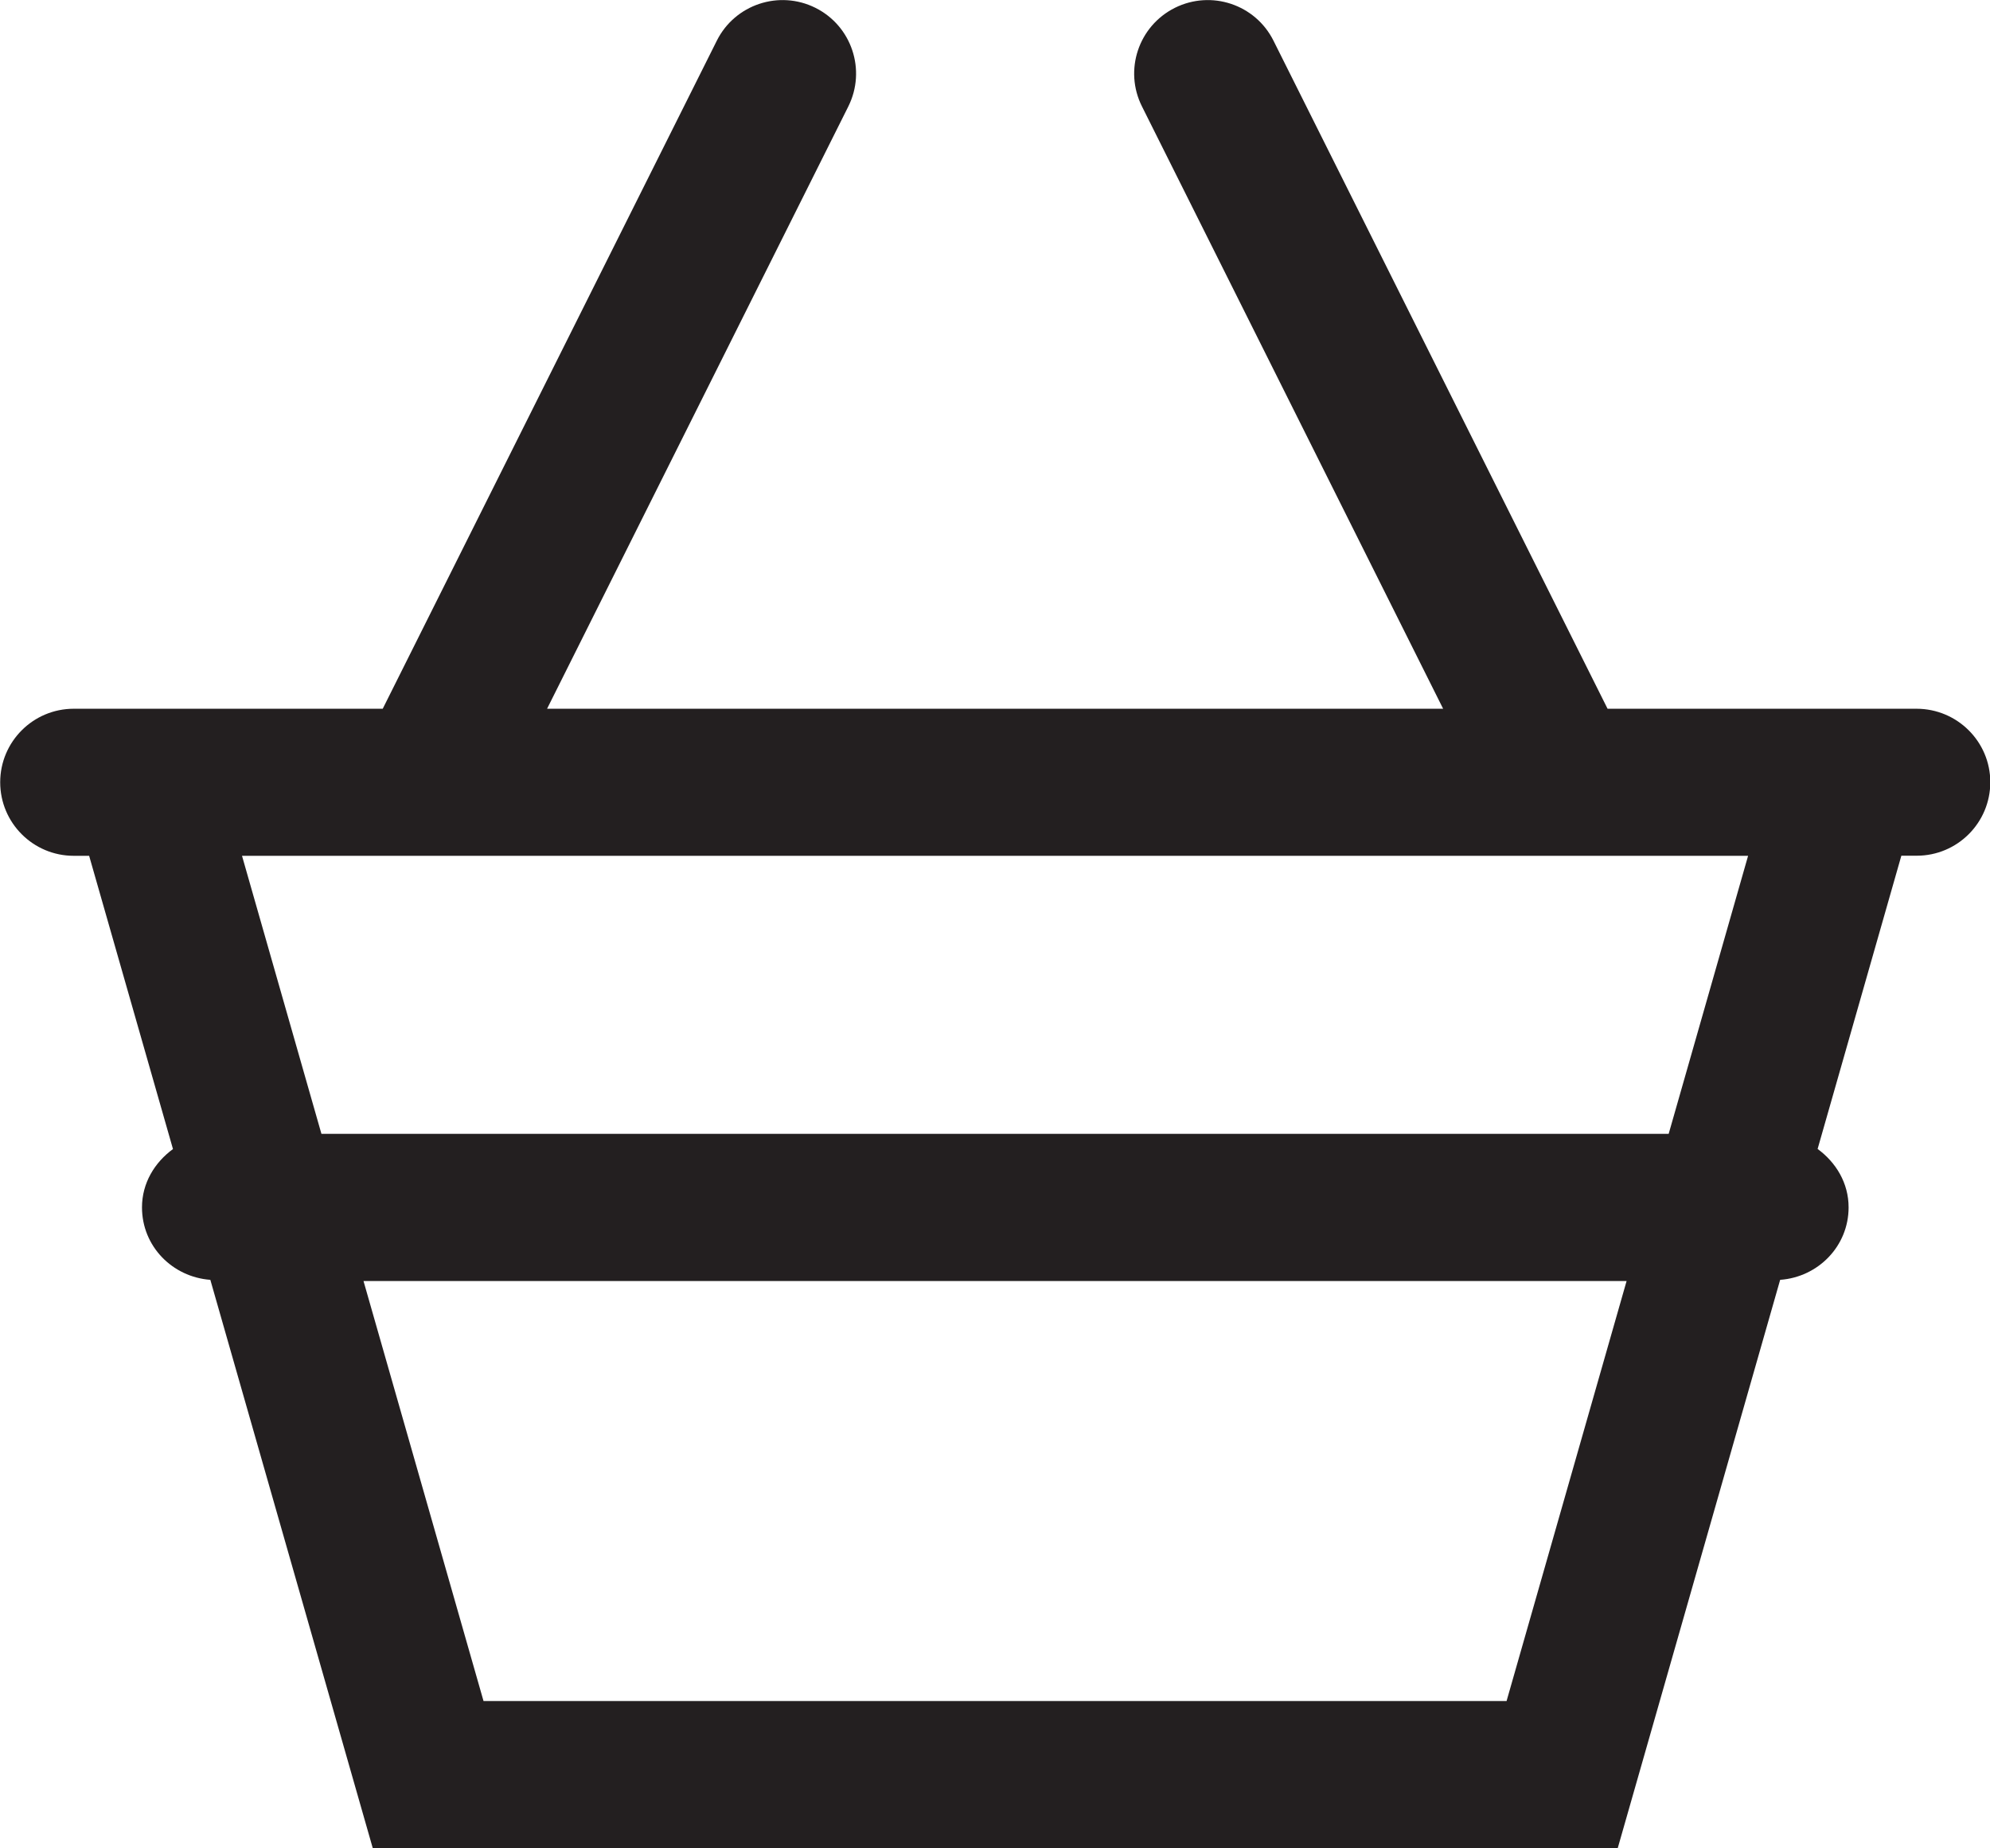
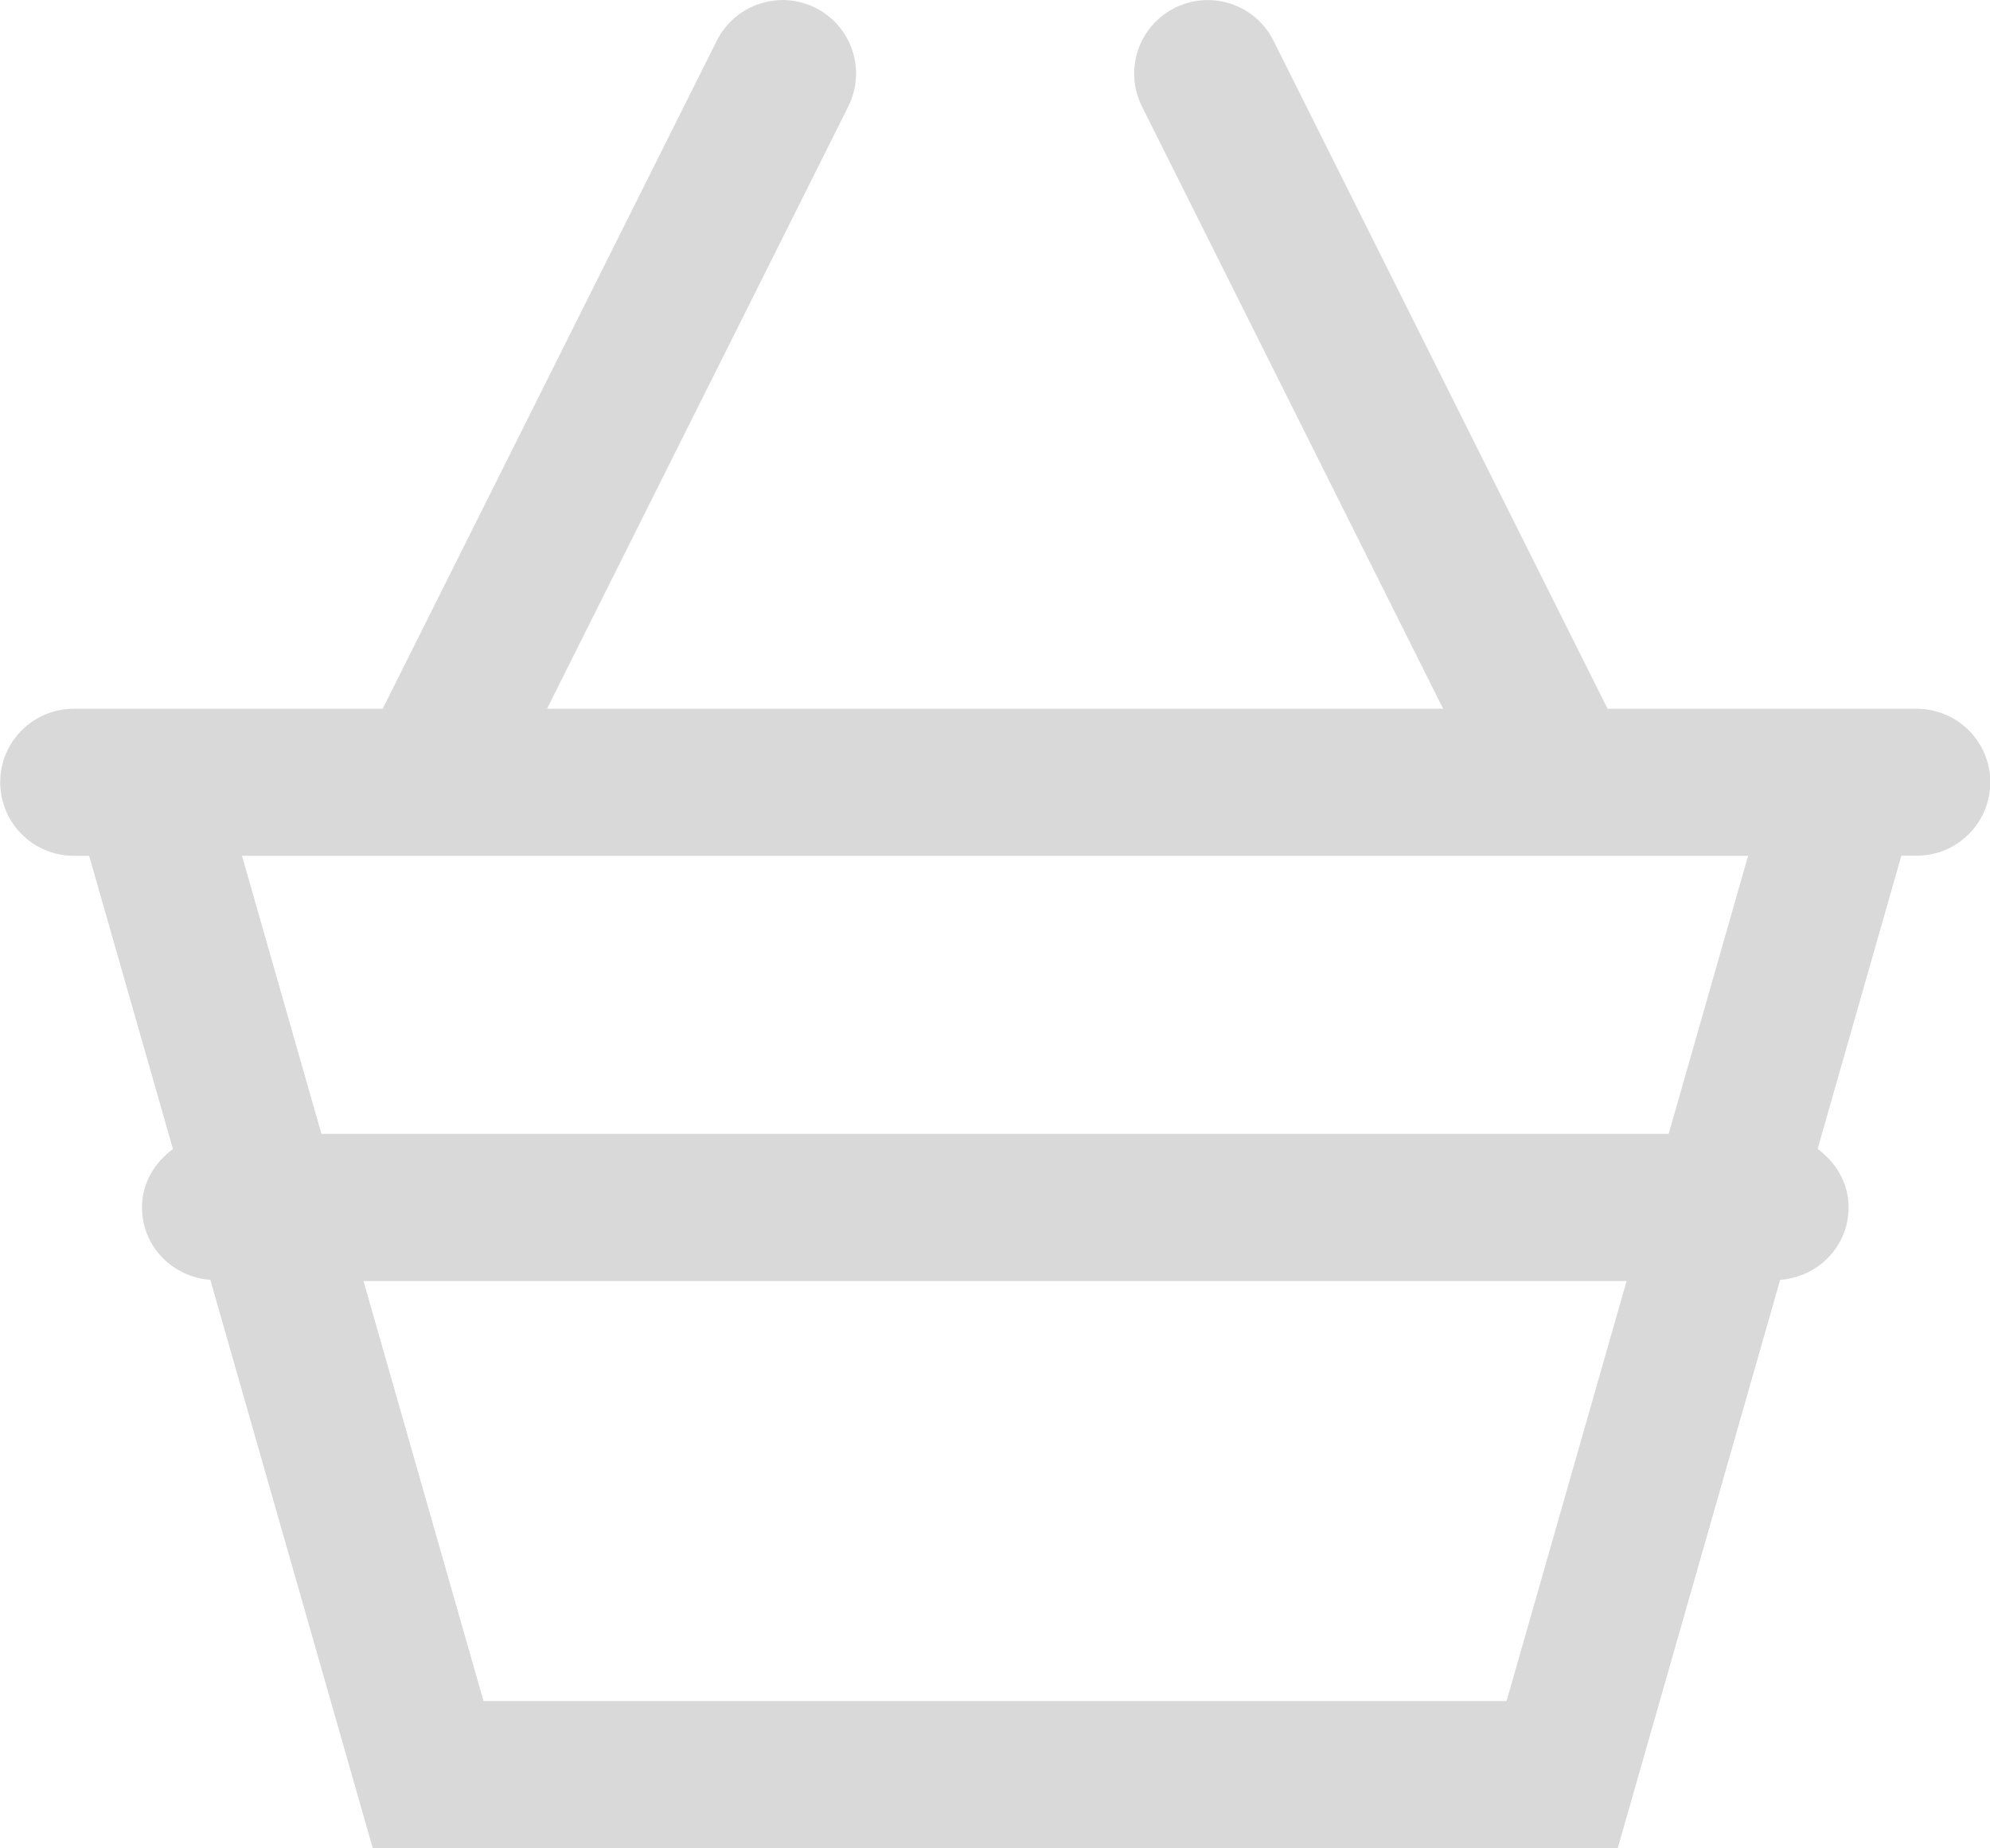
- <svg xmlns="http://www.w3.org/2000/svg" version="1.1" id="Layer_1" x="0px" y="0px" width="20.294px" height="18.849px" viewBox="264.205 370.961 20.294 18.849" enable-background="new 264.205 370.961 20.294 18.849" xml:space="preserve">
-   <path fill="#231F20" d="M283.75,378.19h-3.151l-3.407-6.814c-0.185-0.37-0.634-0.52-1.006-0.335 c-0.371,0.186-0.521,0.636-0.335,1.006l3.071,6.143h-9.138l3.072-6.143c0.185-0.371,0.035-0.821-0.335-1.006 c-0.37-0.185-0.821-0.035-1.006,0.335l-3.407,6.814h-3.151c-0.414,0-0.75,0.336-0.75,0.75s0.336,0.75,0.75,0.75h0.157l0.855,2.991 c-0.187,0.137-0.316,0.347-0.316,0.595c0,0.396,0.309,0.71,0.697,0.739l1.656,5.795h12.697l1.656-5.795 c0.388-0.028,0.698-0.344,0.698-0.739c0-0.249-0.129-0.459-0.316-0.596l0.854-2.991h0.157c0.414,0,0.75-0.336,0.75-0.75 S284.164,378.19,283.75,378.19z M279.569,388.311h-10.433l-1.224-4.284h12.881L279.569,388.311z M281.222,382.526h-13.739 l-0.81-2.836h15.359L281.222,382.526z" />
+ <svg xmlns="http://www.w3.org/2000/svg" width="20.294px" height="18.849px" viewBox="264.205 370.961 20.294 18.849">
+   <g fill="#d9d9d9">
+     <path d="M283.75,378.19h-3.151l-3.407-6.814c-0.185-0.37-0.634-0.52-1.006-0.335 c-0.371,0.186-0.521,0.636-0.335,1.006l3.071,6.143h-9.138l3.072-6.143c0.185-0.371,0.035-0.821-0.335-1.006 c-0.37-0.185-0.821-0.035-1.006,0.335l-3.407,6.814h-3.151c-0.414,0-0.75,0.336-0.75,0.75s0.336,0.75,0.75,0.75h0.157l0.855,2.991 c-0.187,0.137-0.316,0.347-0.316,0.595c0,0.396,0.309,0.71,0.697,0.739l1.656,5.795h12.697l1.656-5.795 c0.388-0.028,0.698-0.344,0.698-0.739c0-0.249-0.129-0.459-0.316-0.596l0.854-2.991h0.157c0.414,0,0.75-0.336,0.75-0.75 S284.164,378.19,283.75,378.19z M279.569,388.311h-10.433l-1.224-4.284h12.881L279.569,388.311z M281.222,382.526h-13.739 l-0.81-2.836h15.359L281.222,382.526z" />
+   </g>
</svg>
